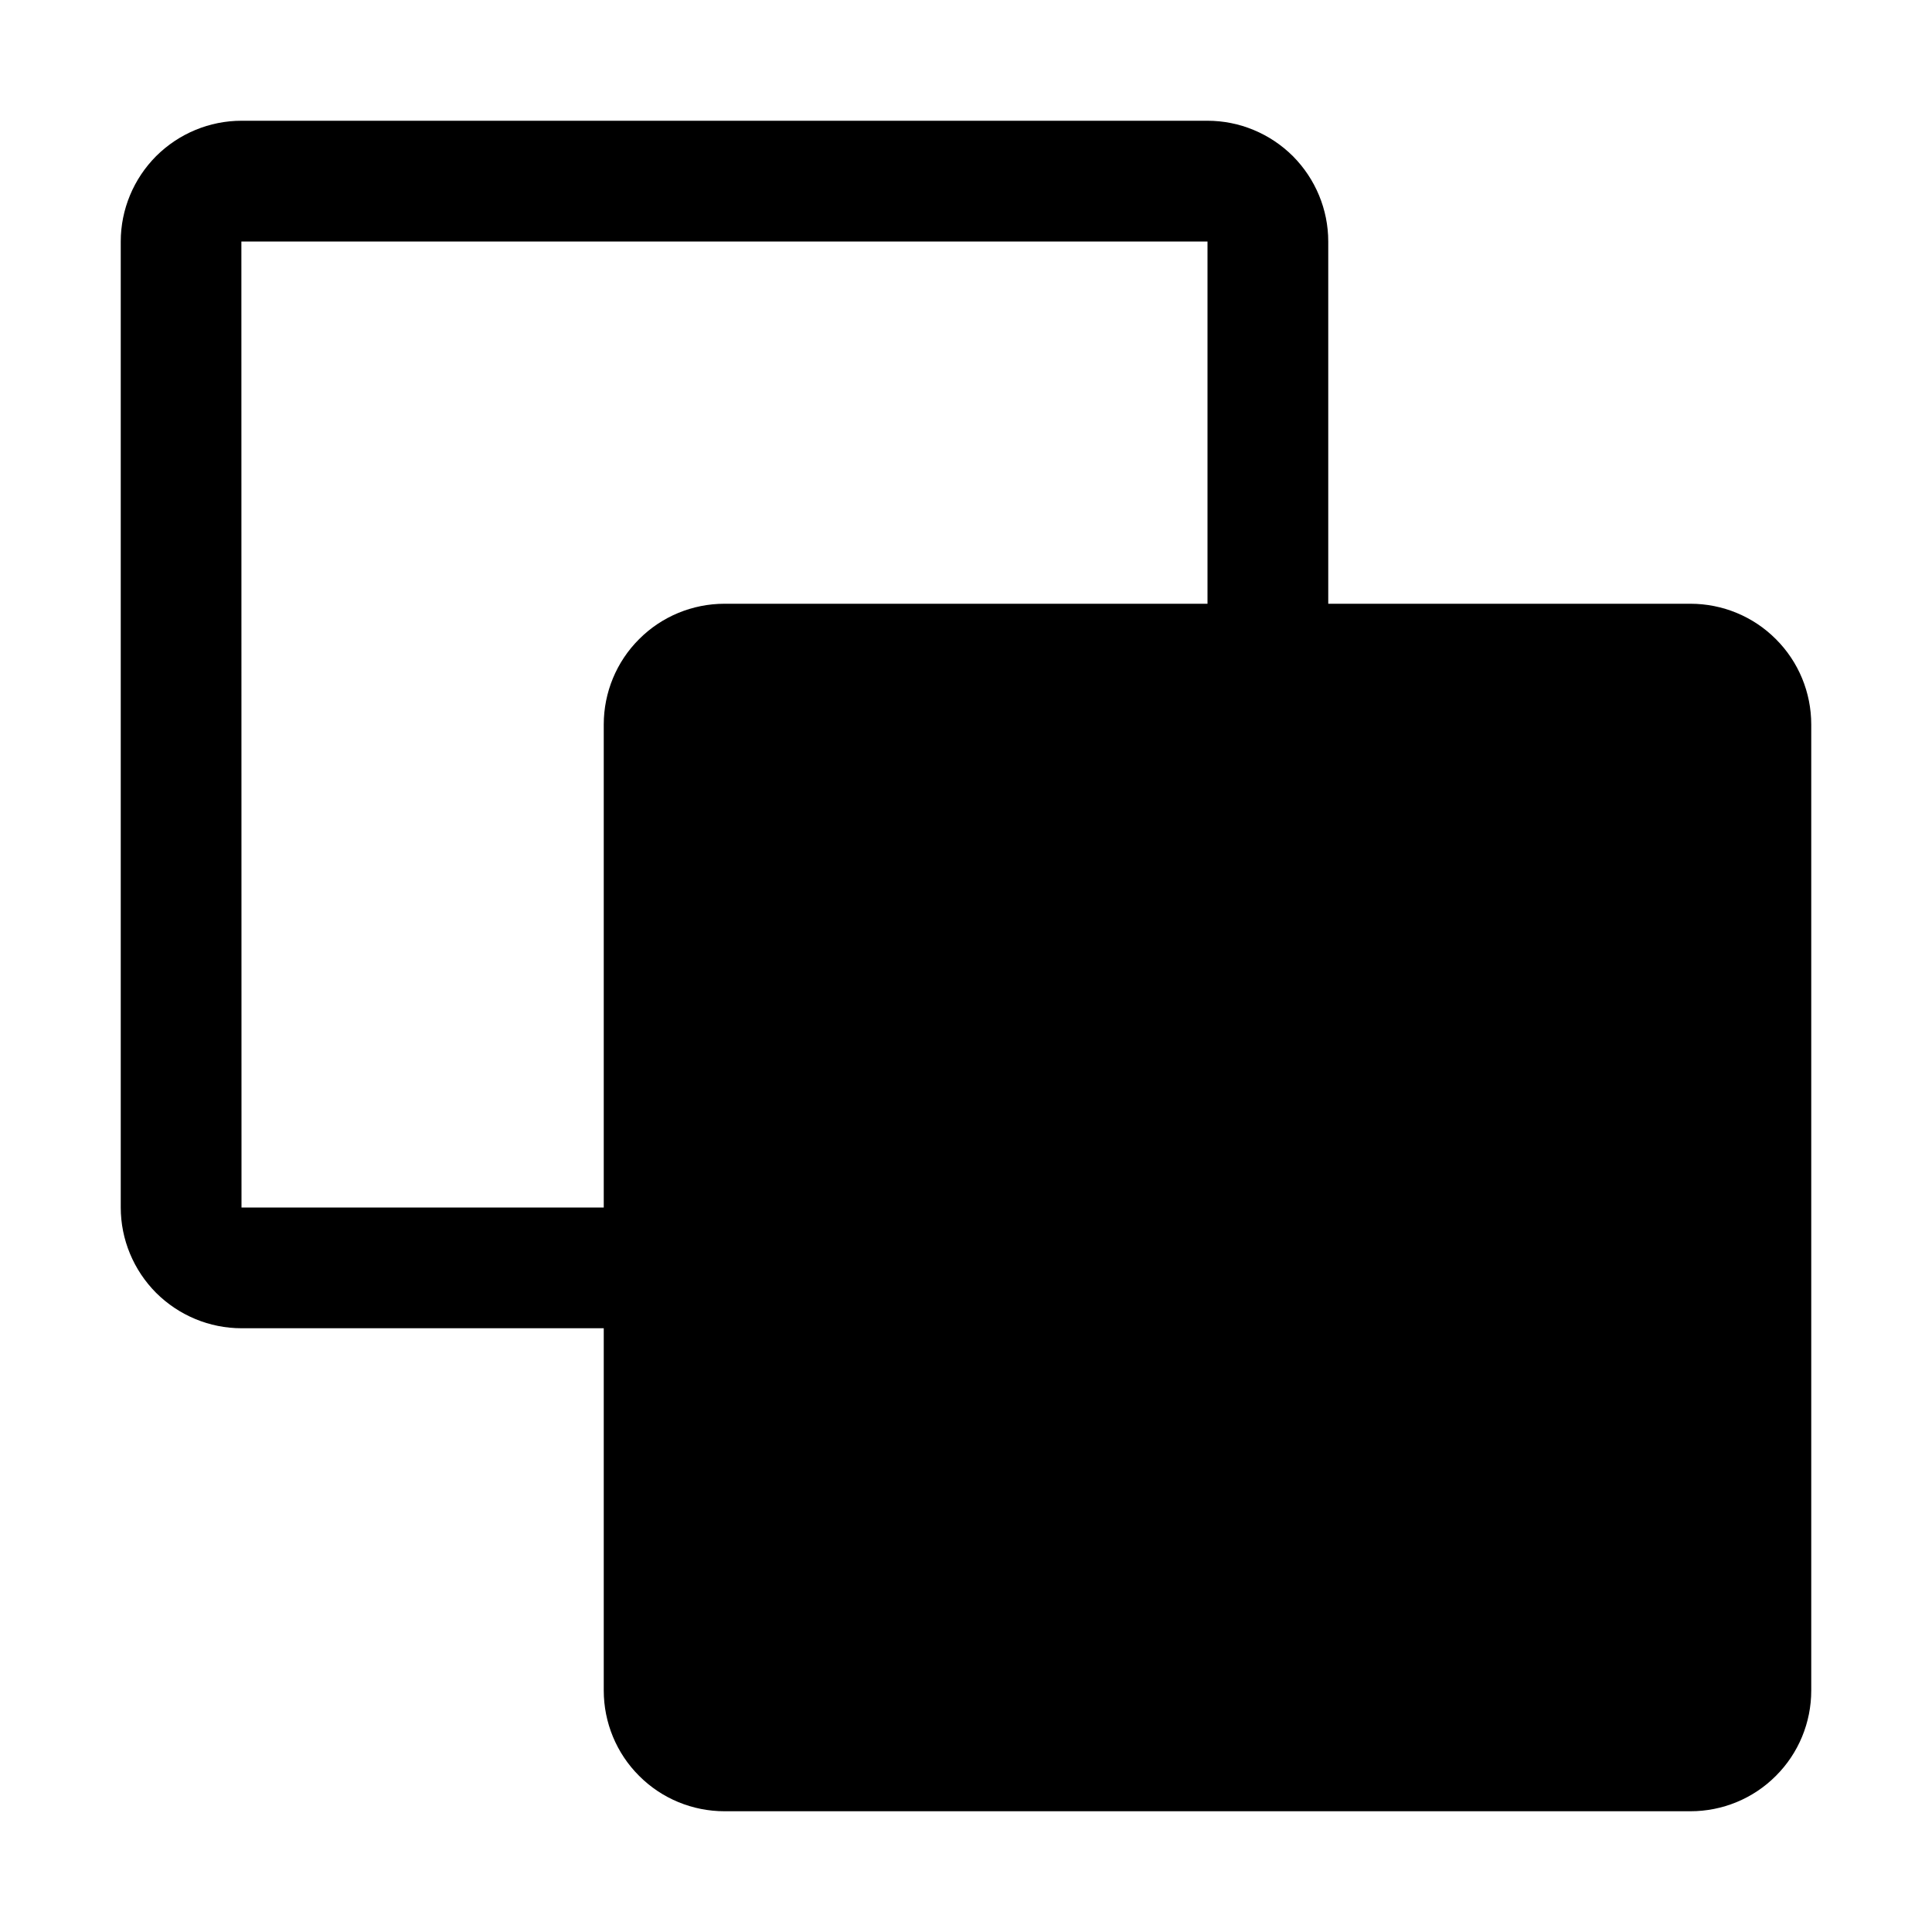
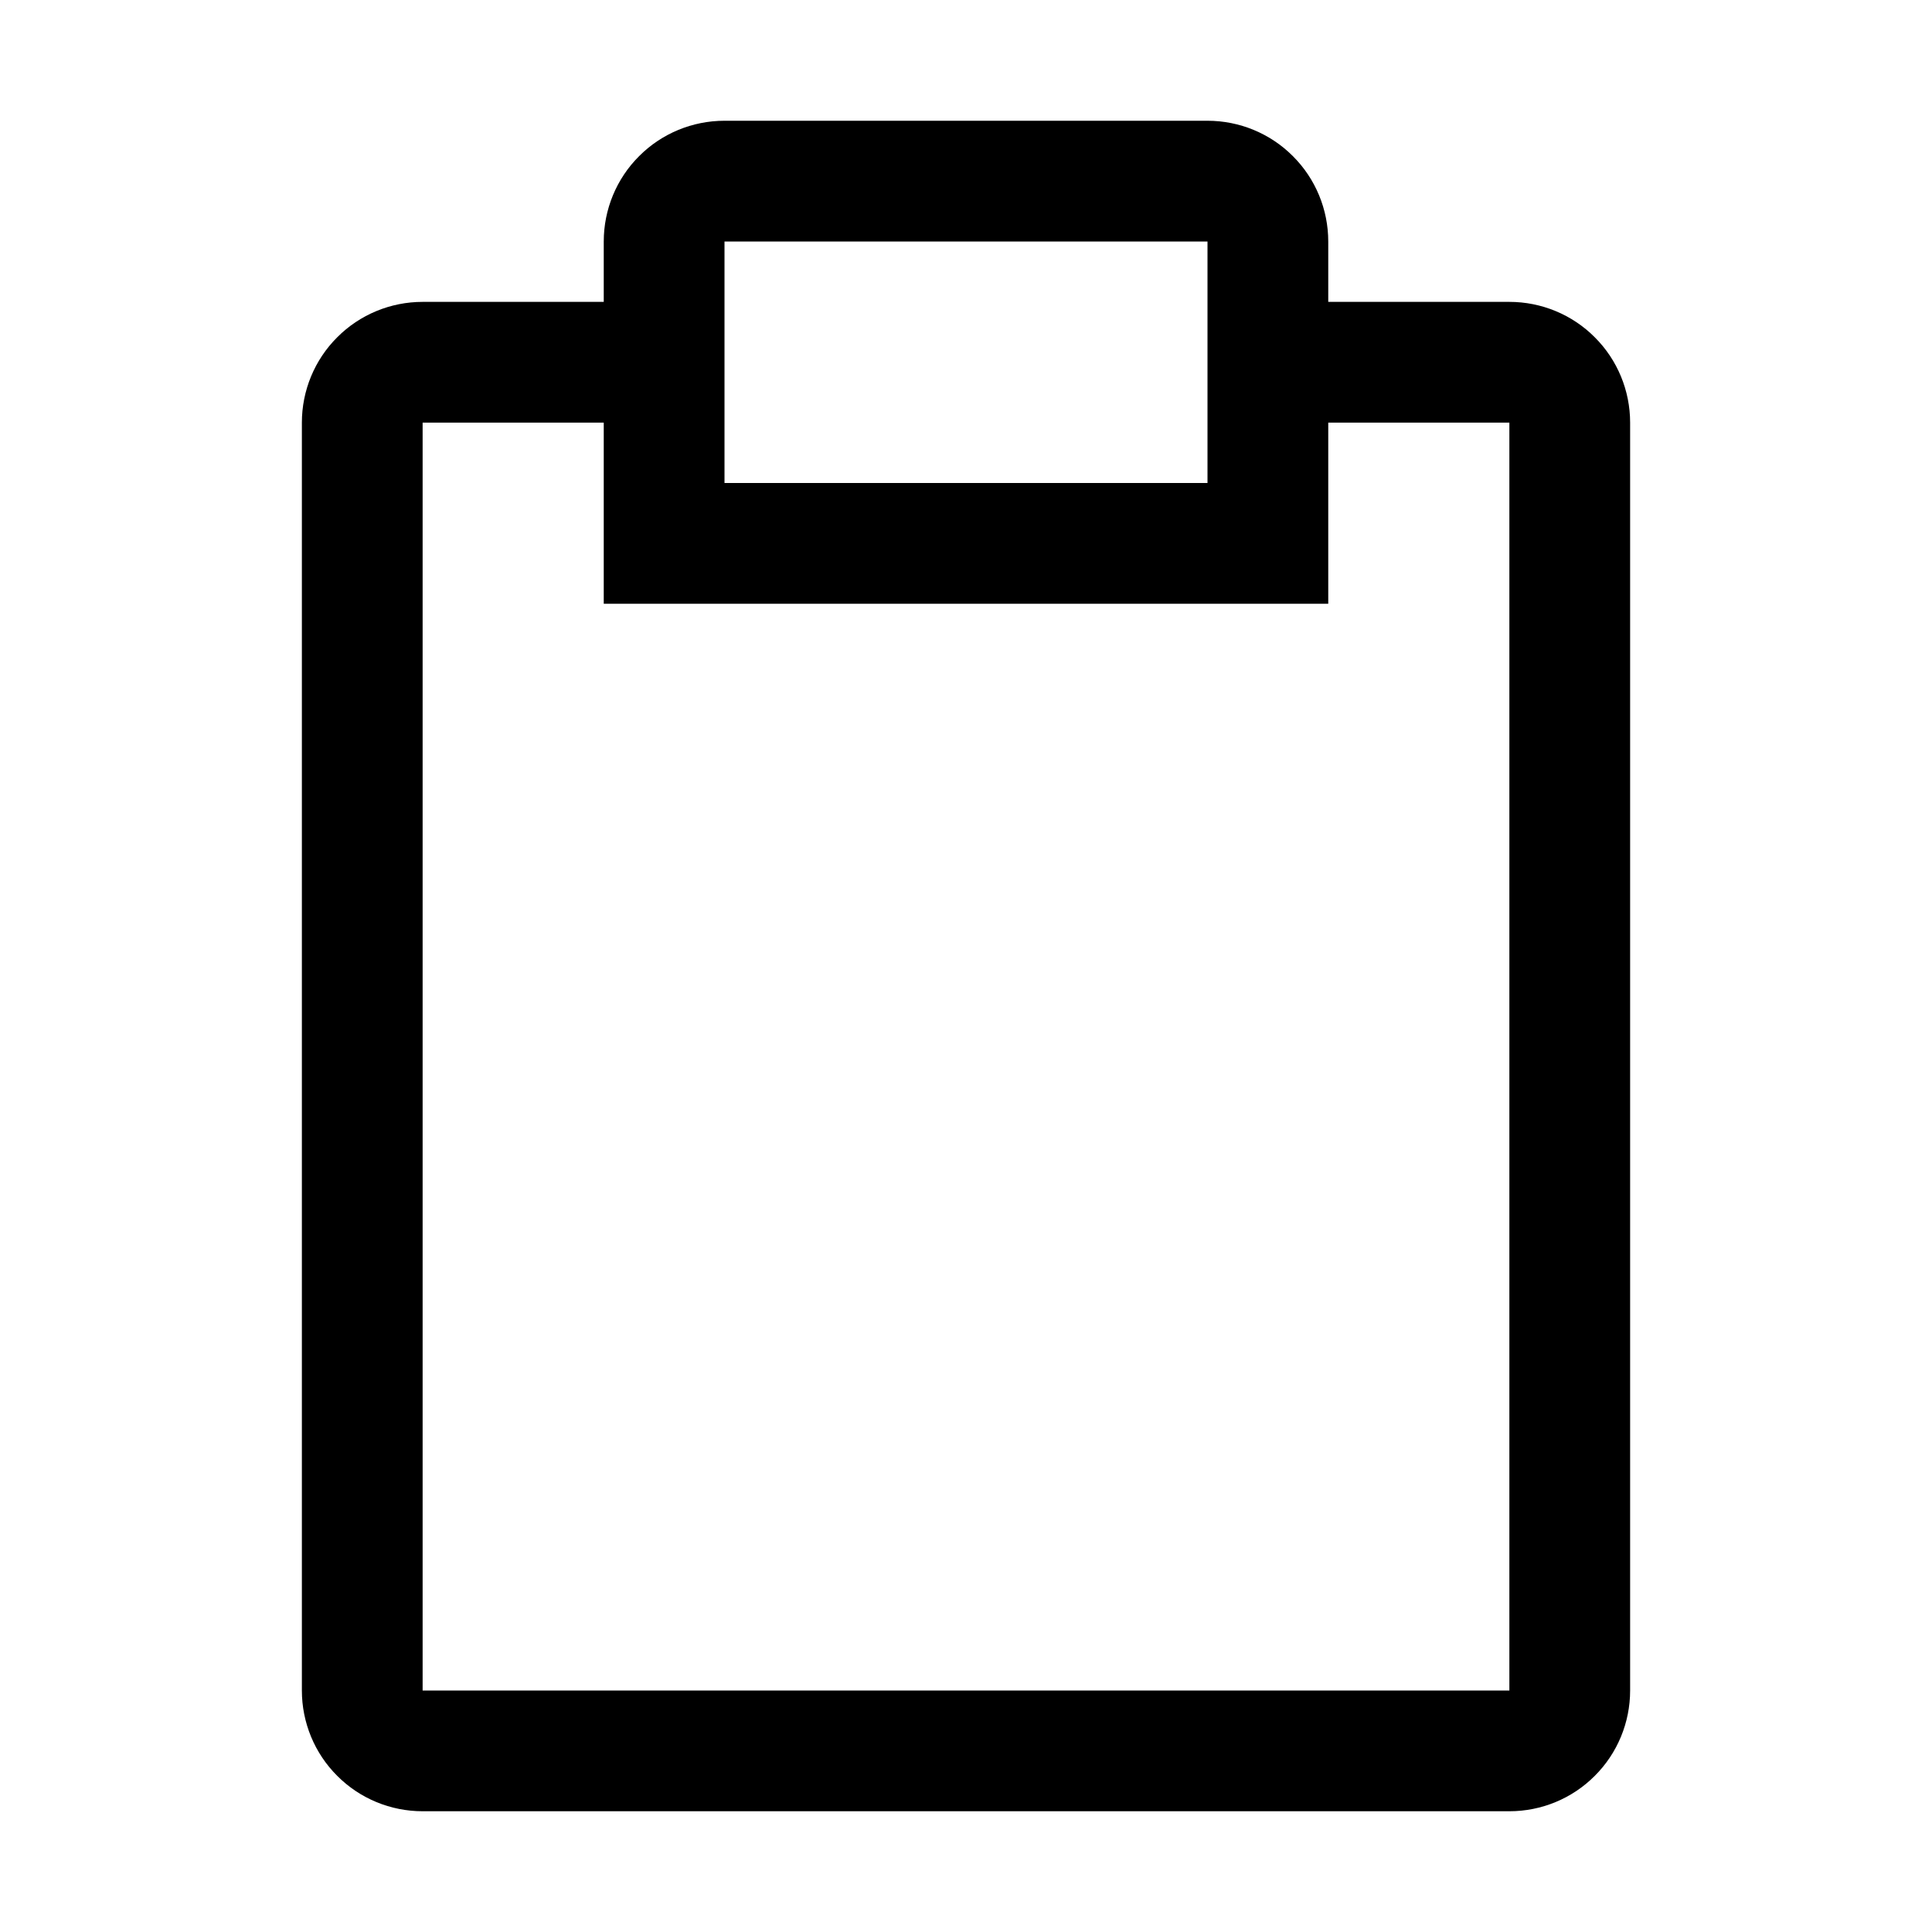
<svg xmlns="http://www.w3.org/2000/svg" width="16" height="16" viewBox="0 0 16 16" fill="none">
-   <path d="M14 5H11V2C11 1.735 10.894 1.481 10.707 1.293C10.519 1.106 10.265 1 10 1H2C1.735 1 1.481 1.106 1.293 1.293C1.106 1.481 1 1.735 1 2V10C1 10.265 1.106 10.519 1.293 10.707C1.481 10.894 1.735 11 2 11H5V14C5 14.265 5.105 14.52 5.293 14.707C5.48 14.895 5.735 15 6 15H14C14.265 15 14.52 14.895 14.707 14.707C14.895 14.52 15 14.265 15 14V6C15 5.735 14.895 5.48 14.707 5.293C14.52 5.105 14.265 5 14 5ZM2 10L1.999 2H10V5H6C5.735 5 5.48 5.105 5.293 5.293C5.105 5.48 5 5.735 5 6V10H2Z" fill="black" style="fill:black;fill-opacity:1;" />
+   <path d="M12.5 2.5H11V2C11 1.735 10.895 1.48 10.707 1.293C10.52 1.105 10.265 1 10 1H6C5.735 1 5.48 1.105 5.293 1.293C5.105 1.48 5 1.735 5 2V2.5H3.5C3.235 2.5 2.98 2.605 2.793 2.793C2.605 2.98 2.5 3.235 2.5 3.5V14C2.5 14.265 2.605 14.52 2.793 14.707C2.98 14.895 3.235 15 3.5 15H12.5C12.765 15 13.02 14.895 13.207 14.707C13.395 14.52 13.5 14.265 13.5 14V3.5C13.5 3.235 13.395 2.98 13.207 2.793C13.02 2.605 12.765 2.5 12.5 2.5ZM6 2H10V4H6V2ZM12.5 14H3.5V3.5H5V5H11V3.5H12.5V14Z" fill="black" style="fill:black;fill-opacity:1;" />
</svg>
